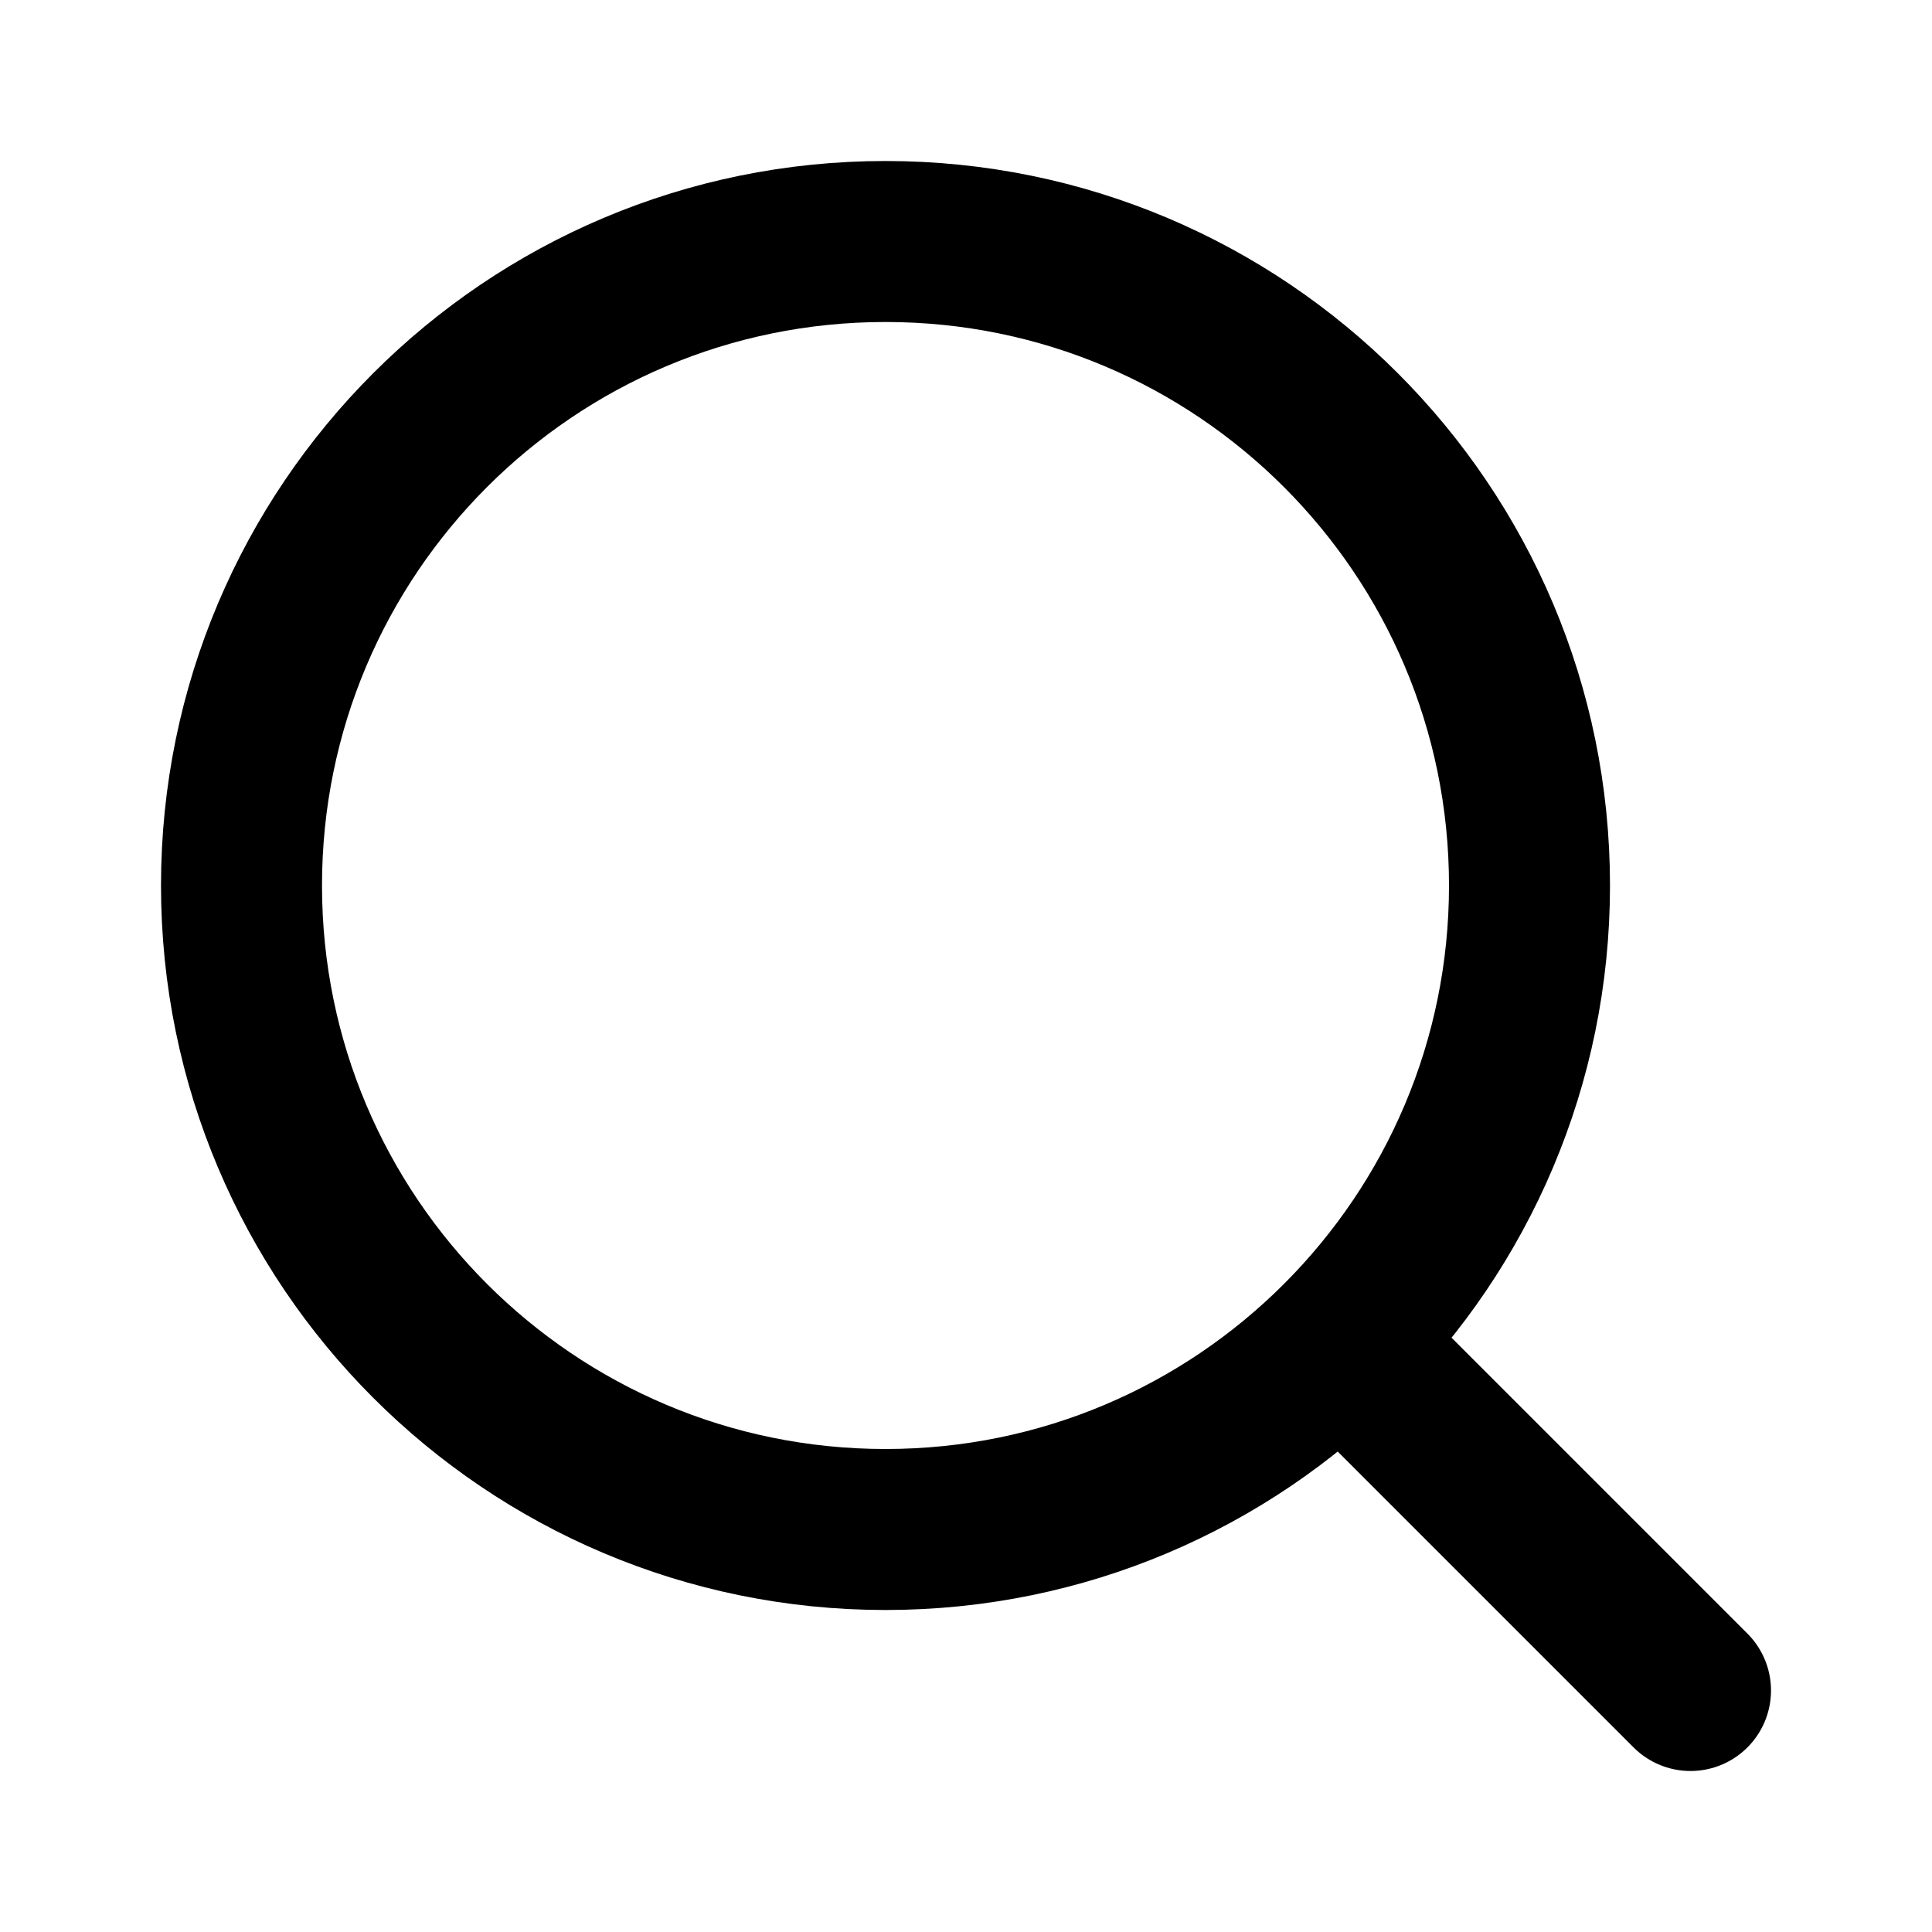
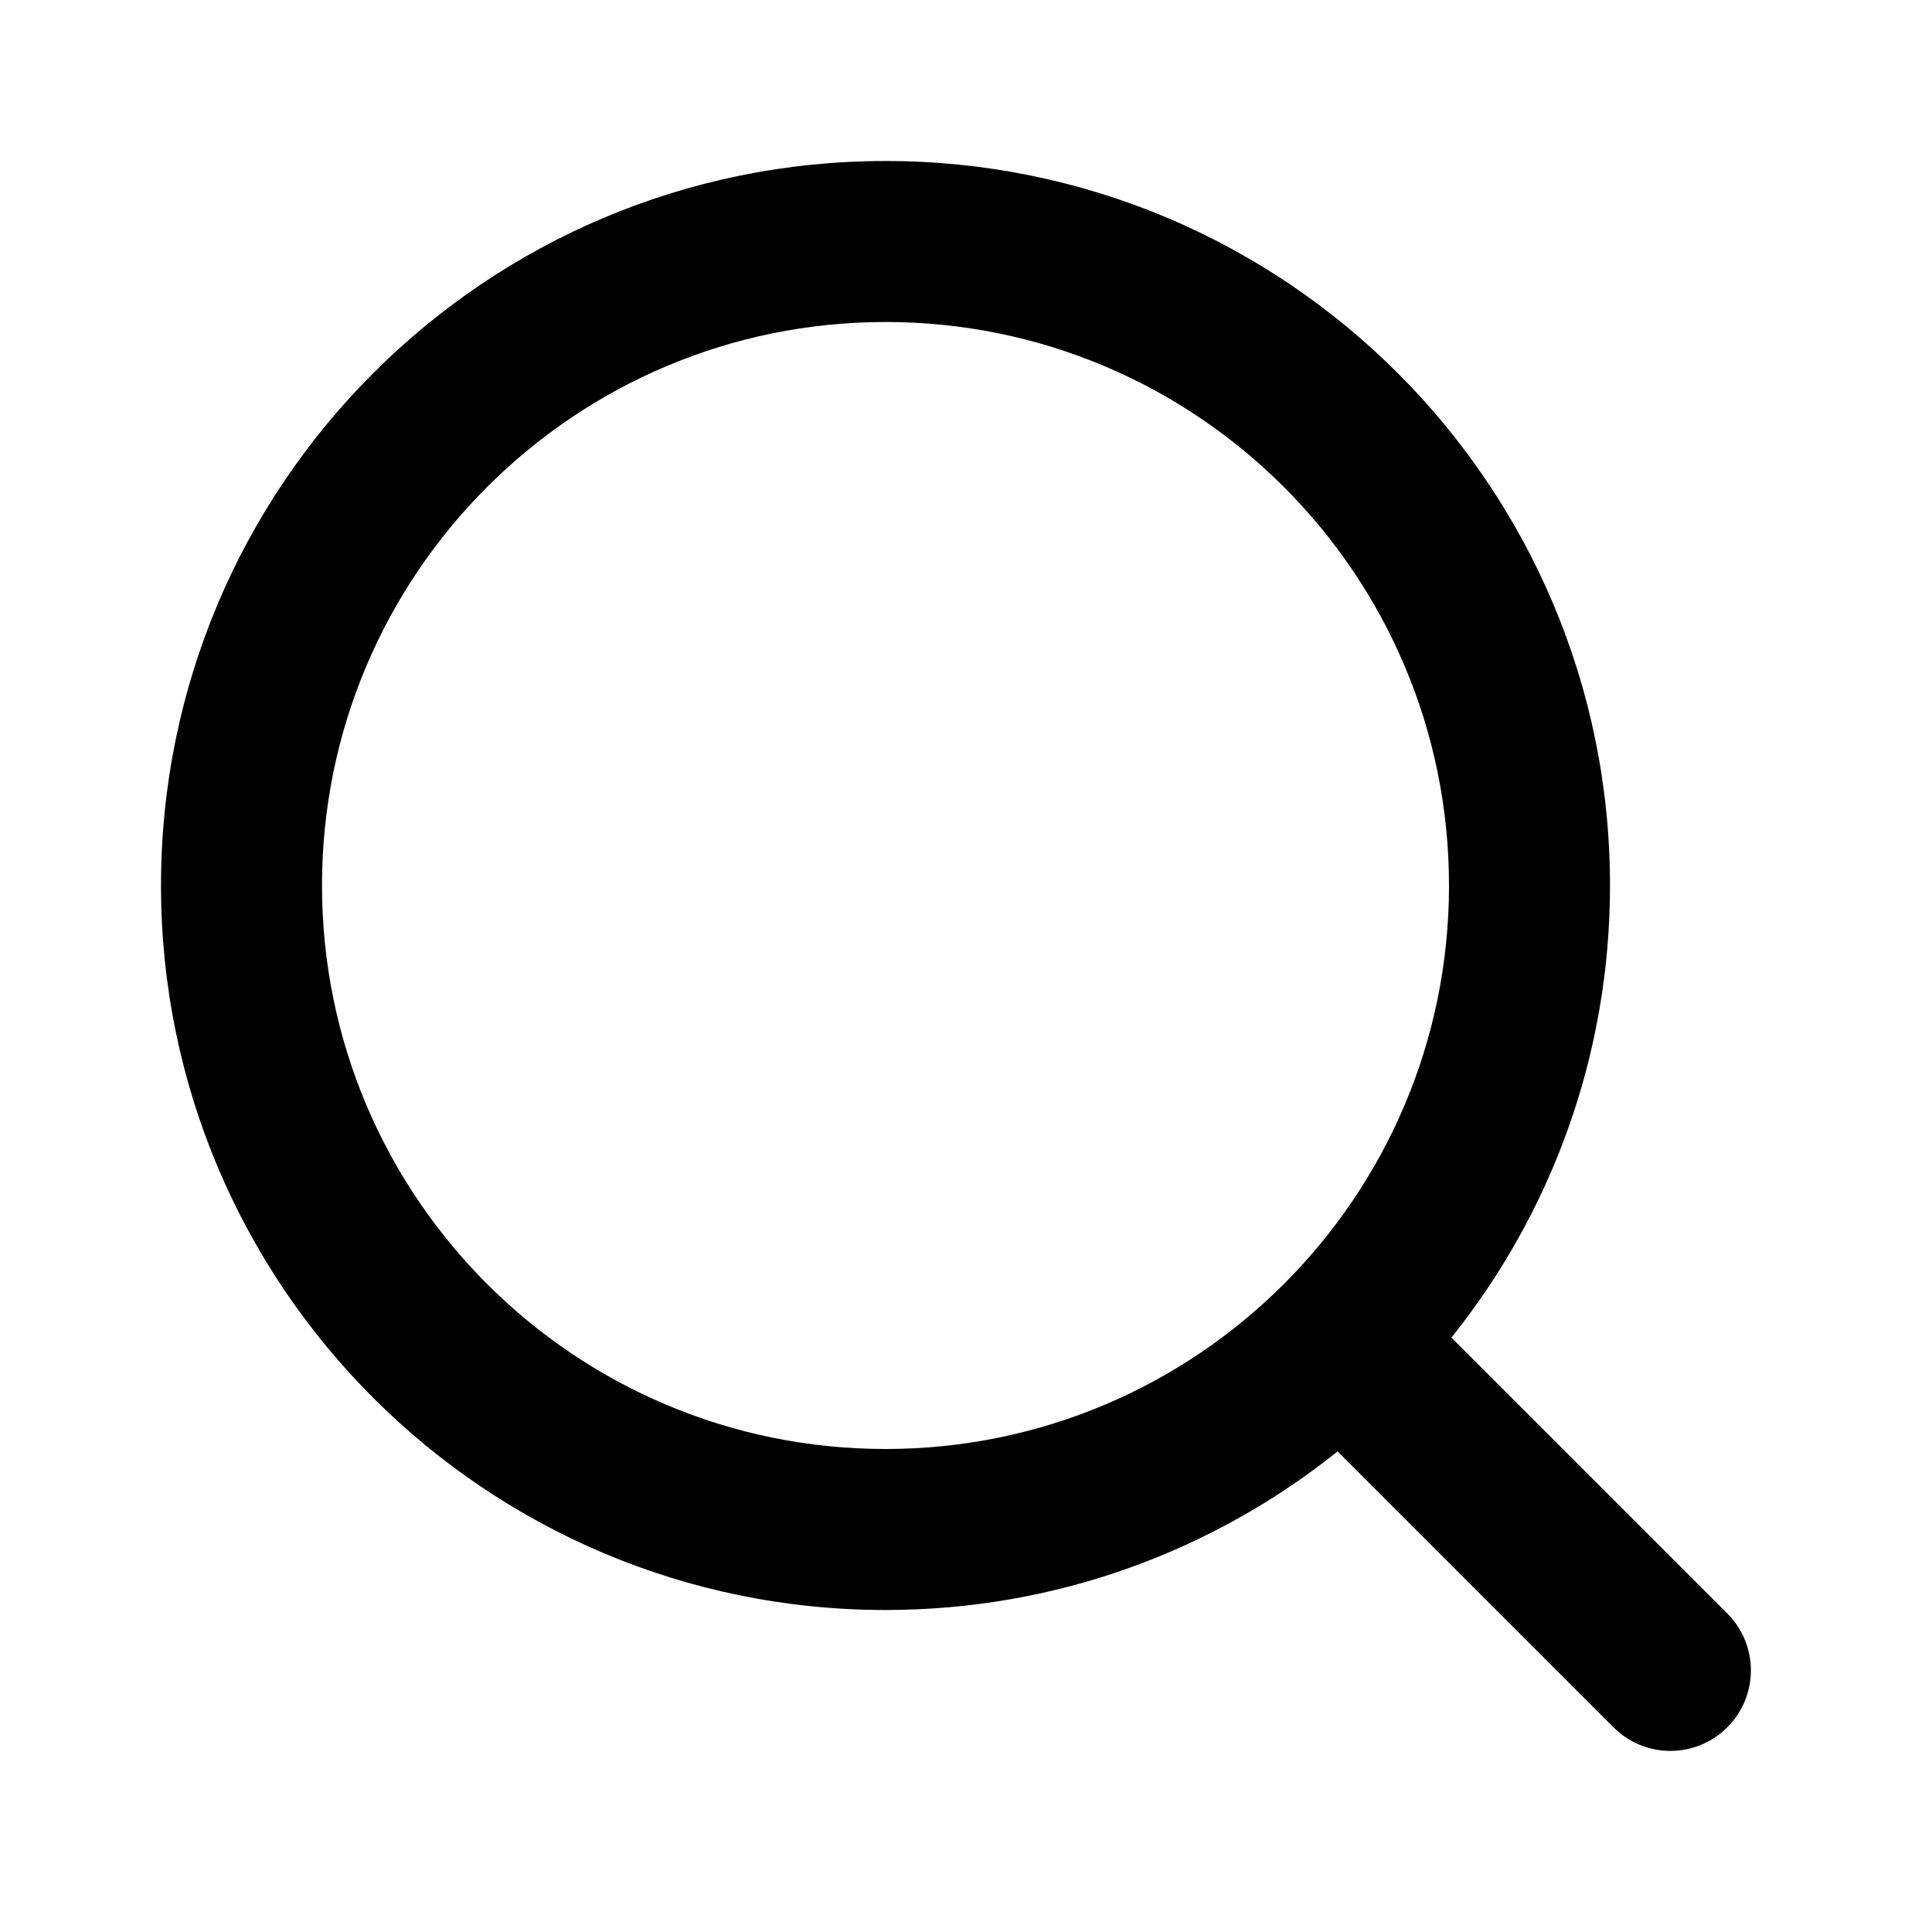
- <svg xmlns="http://www.w3.org/2000/svg" id="search-solid" width="24" height="24" viewBox="0 0 24 24" fill="none" stroke="currentColor" stroke-width="2" stroke-linecap="round" stroke-linejoin="round" class="lucide lucide-search" aria-hidden="true">
-   <path d="m21 21-4.34-4.34" />
-   <circle cx="11" cy="11" r="8" />
+ <svg xmlns="http://www.w3.org/2000/svg" id="search-solid" width="24" height="24" viewBox="0 0 24 24" fill="currentColor" aria-hidden="true">
+   <g>
+     <path fill="currentColor" d="M11 2c4.971 0 9 4.029 9 9 0 2.125 -0.738 4.077 -1.97 5.616l3.427 3.427c0.391 0.391 0.391 1.024 0 1.414 -0.391 0.391 -1.024 0.391 -1.414 0l-3.427 -3.427C15.077 19.262 13.125 20 11 20c-4.971 0 -9 -4.029 -9 -9 0 -4.971 4.029 -9 9 -9m0 2c-3.866 0 -7 3.134 -7 7 0 3.866 3.134 7 7 7 3.866 0 7 -3.134 7 -7 0 -3.866 -3.134 -7 -7 -7" stroke-width="1" />
+   </g>
</svg>
